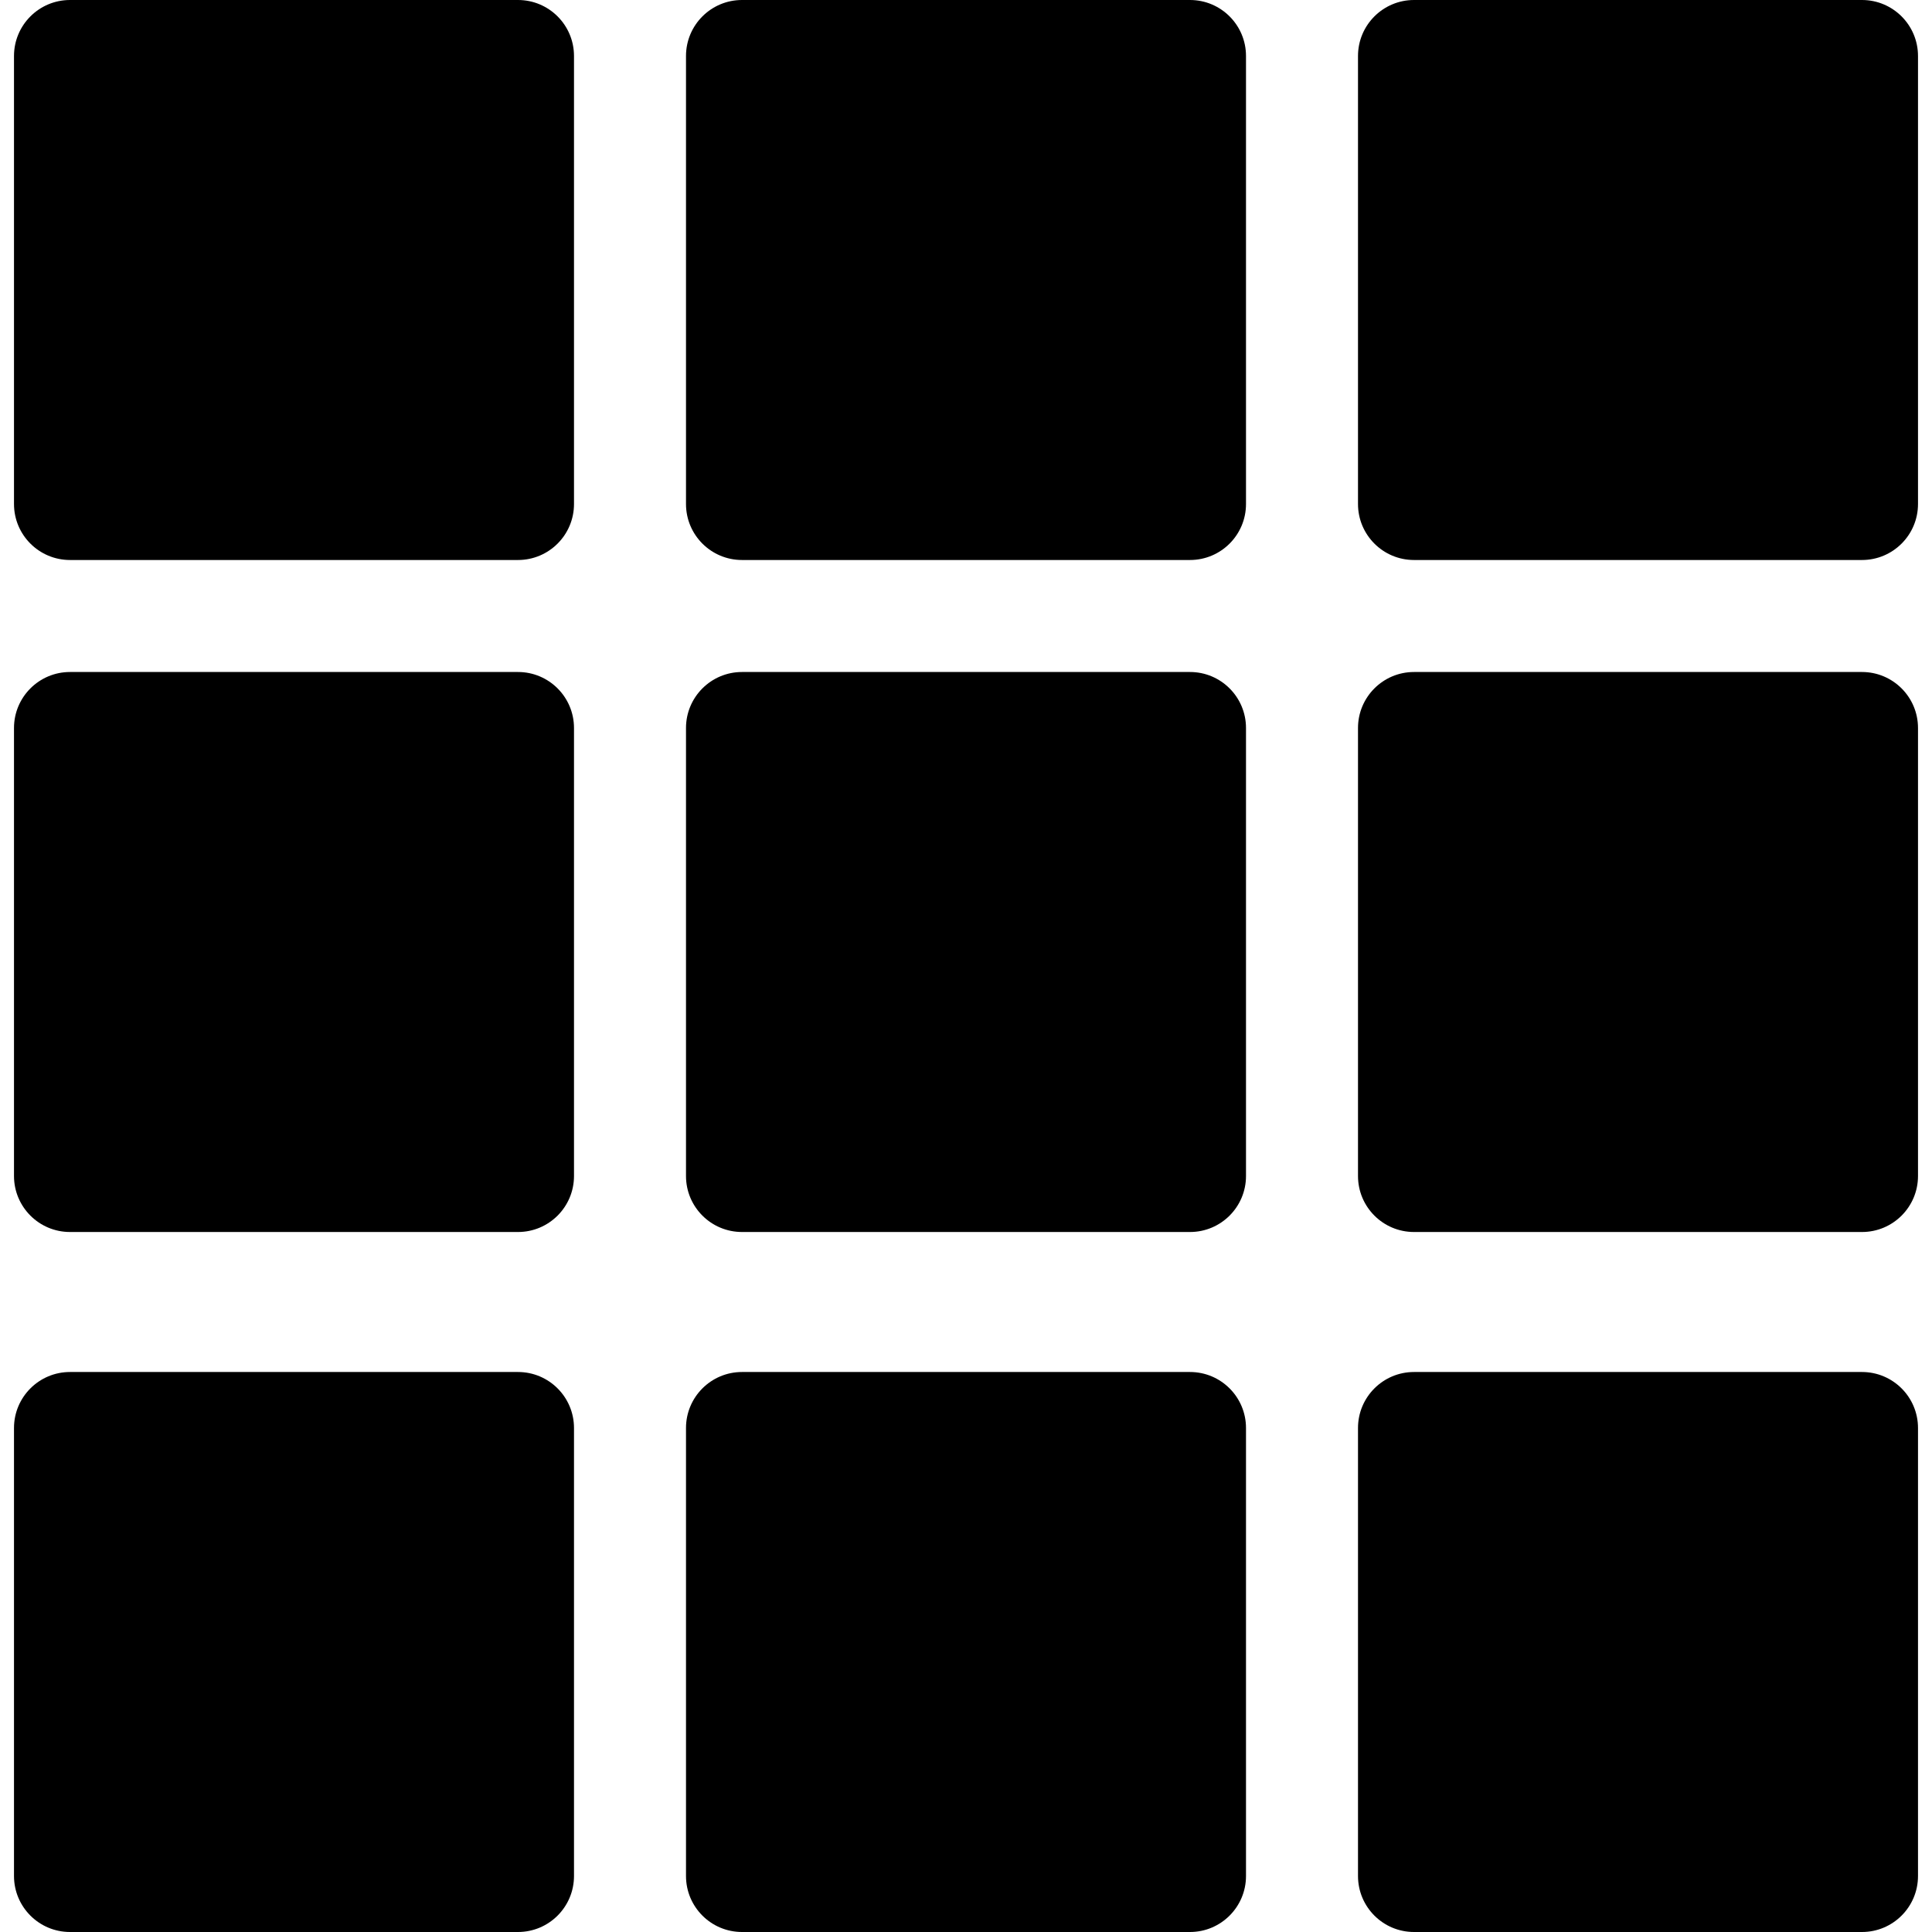
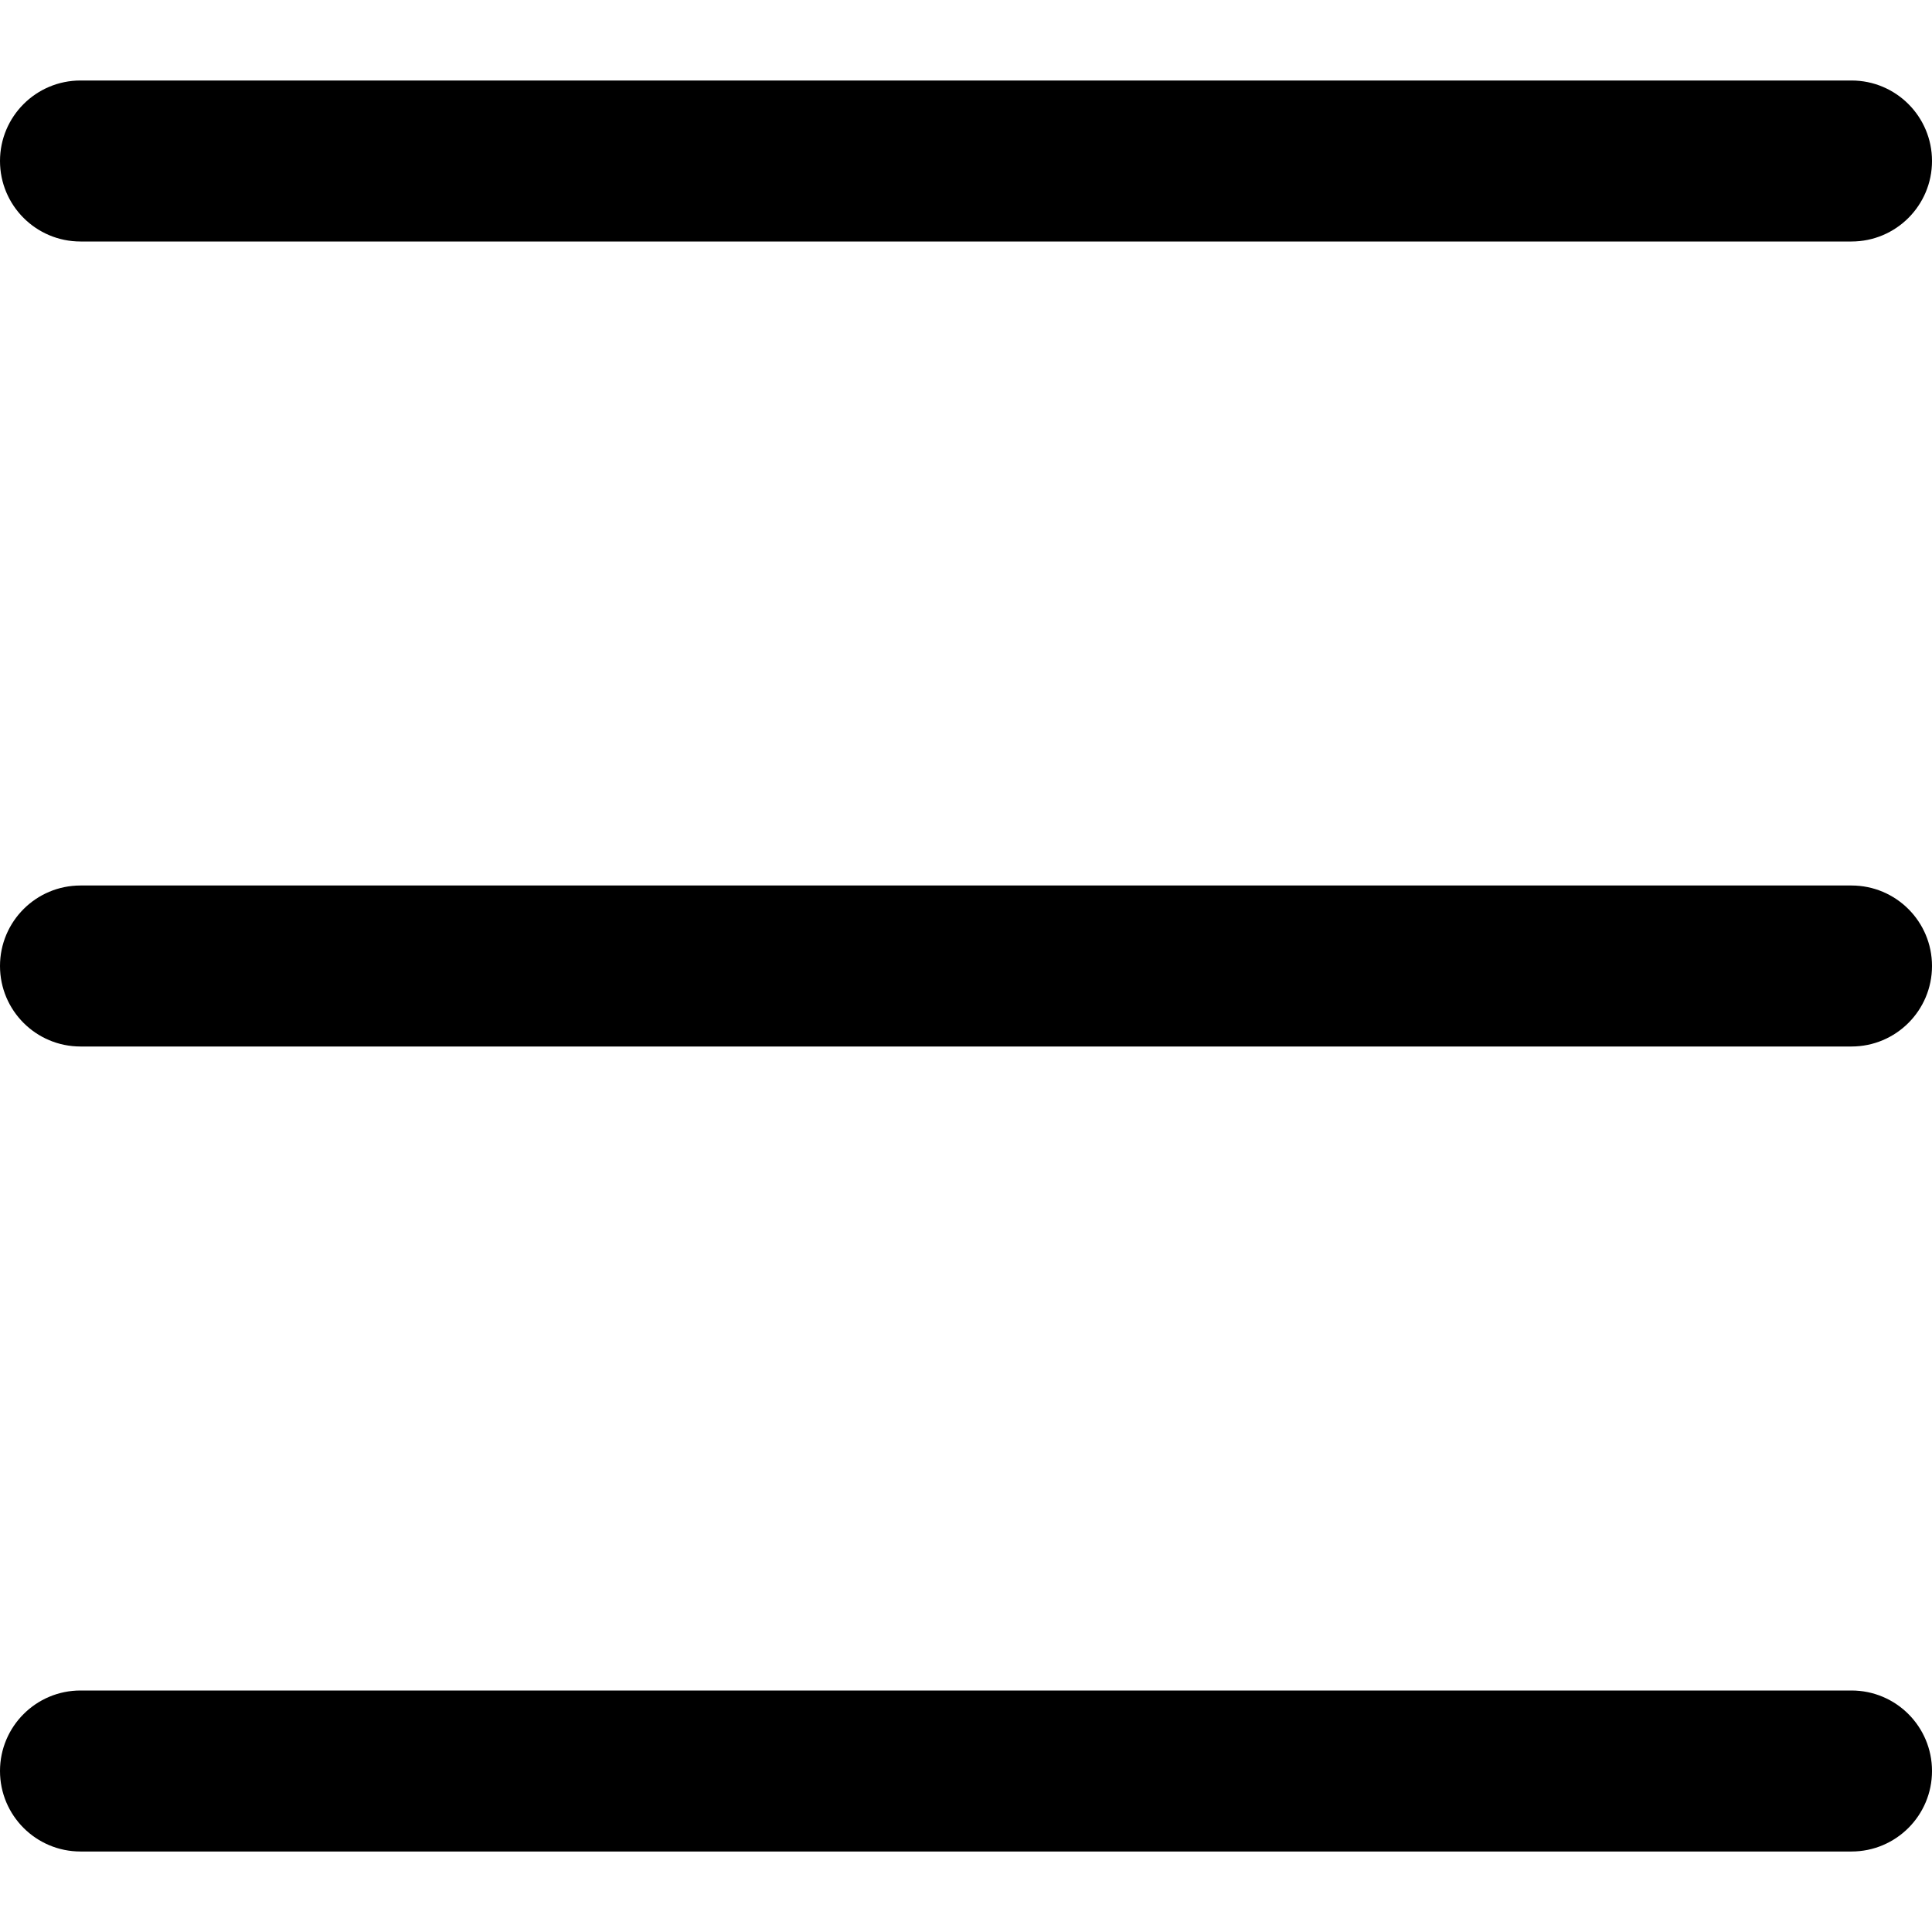
- <svg xmlns="http://www.w3.org/2000/svg" viewBox="0 0 360.49 360.49">
-   <path d="M96.653 0H13.061C7.29 0 2.612 4.678 2.612 10.449v83.592c0 5.771 4.678 10.449 10.449 10.449h83.592c5.771 0 10.449-4.678 10.449-10.449V10.449C107.102 4.678 102.424 0 96.653 0zm125.388 0h-83.592C132.678 0 128 4.678 128 10.449v83.592c0 5.771 4.678 10.449 10.449 10.449h83.592c5.771 0 10.449-4.678 10.449-10.449V10.449C232.49 4.678 227.812 0 222.041 0zM96.653 125.388H13.061c-5.771 0-10.449 4.678-10.449 10.449v83.592c0 5.771 4.678 10.449 10.449 10.449h83.592c5.771 0 10.449-4.678 10.449-10.449v-83.592c0-5.771-4.678-10.449-10.449-10.449zm125.388 0h-83.592c-5.771 0-10.449 4.678-10.449 10.449v83.592c0 5.771 4.678 10.449 10.449 10.449h83.592c5.771 0 10.449-4.678 10.449-10.449v-83.592c0-5.771-4.678-10.449-10.449-10.449zM347.429 0h-83.592c-5.771 0-10.449 4.678-10.449 10.449v83.592c0 5.771 4.678 10.449 10.449 10.449h83.592c5.771 0 10.449-4.678 10.449-10.449V10.449C357.878 4.678 353.199 0 347.429 0zm0 125.388h-83.592c-5.771 0-10.449 4.678-10.449 10.449v83.592c0 5.771 4.678 10.449 10.449 10.449h83.592c5.771 0 10.449-4.678 10.449-10.449v-83.592c0-5.771-4.679-10.449-10.449-10.449zM96.653 256H13.061c-5.771 0-10.449 4.678-10.449 10.449v83.592c0 5.771 4.678 10.449 10.449 10.449h83.592c5.771 0 10.449-4.678 10.449-10.449v-83.592c0-5.771-4.678-10.449-10.449-10.449zm125.388 0h-83.592c-5.771 0-10.449 4.678-10.449 10.449v83.592c0 5.771 4.678 10.449 10.449 10.449h83.592c5.771 0 10.449-4.678 10.449-10.449v-83.592c0-5.771-4.678-10.449-10.449-10.449zm125.388 0h-83.592c-5.771 0-10.449 4.678-10.449 10.449v83.592c0 5.771 4.678 10.449 10.449 10.449h83.592c5.771 0 10.449-4.678 10.449-10.449v-83.592c0-5.771-4.679-10.449-10.449-10.449z" />
+ <svg xmlns="http://www.w3.org/2000/svg" viewBox="0 0 409.6 409.6">
+   <path d="M392.533 17.067H17.067C7.641 17.067 0 24.708 0 34.133S7.641 51.2 17.067 51.2h375.467c9.426 0 17.067-7.641 17.067-17.067s-7.642-17.066-17.068-17.066zm0 170.666H17.067C7.641 187.733 0 195.374 0 204.8s7.641 17.067 17.067 17.067h375.467c9.426 0 17.067-7.641 17.067-17.067s-7.642-17.067-17.068-17.067zm0 170.667H17.067C7.641 358.4 0 366.041 0 375.467s7.641 17.067 17.067 17.067h375.467c9.426 0 17.067-7.641 17.067-17.067s-7.642-17.067-17.068-17.067z" />
</svg>
